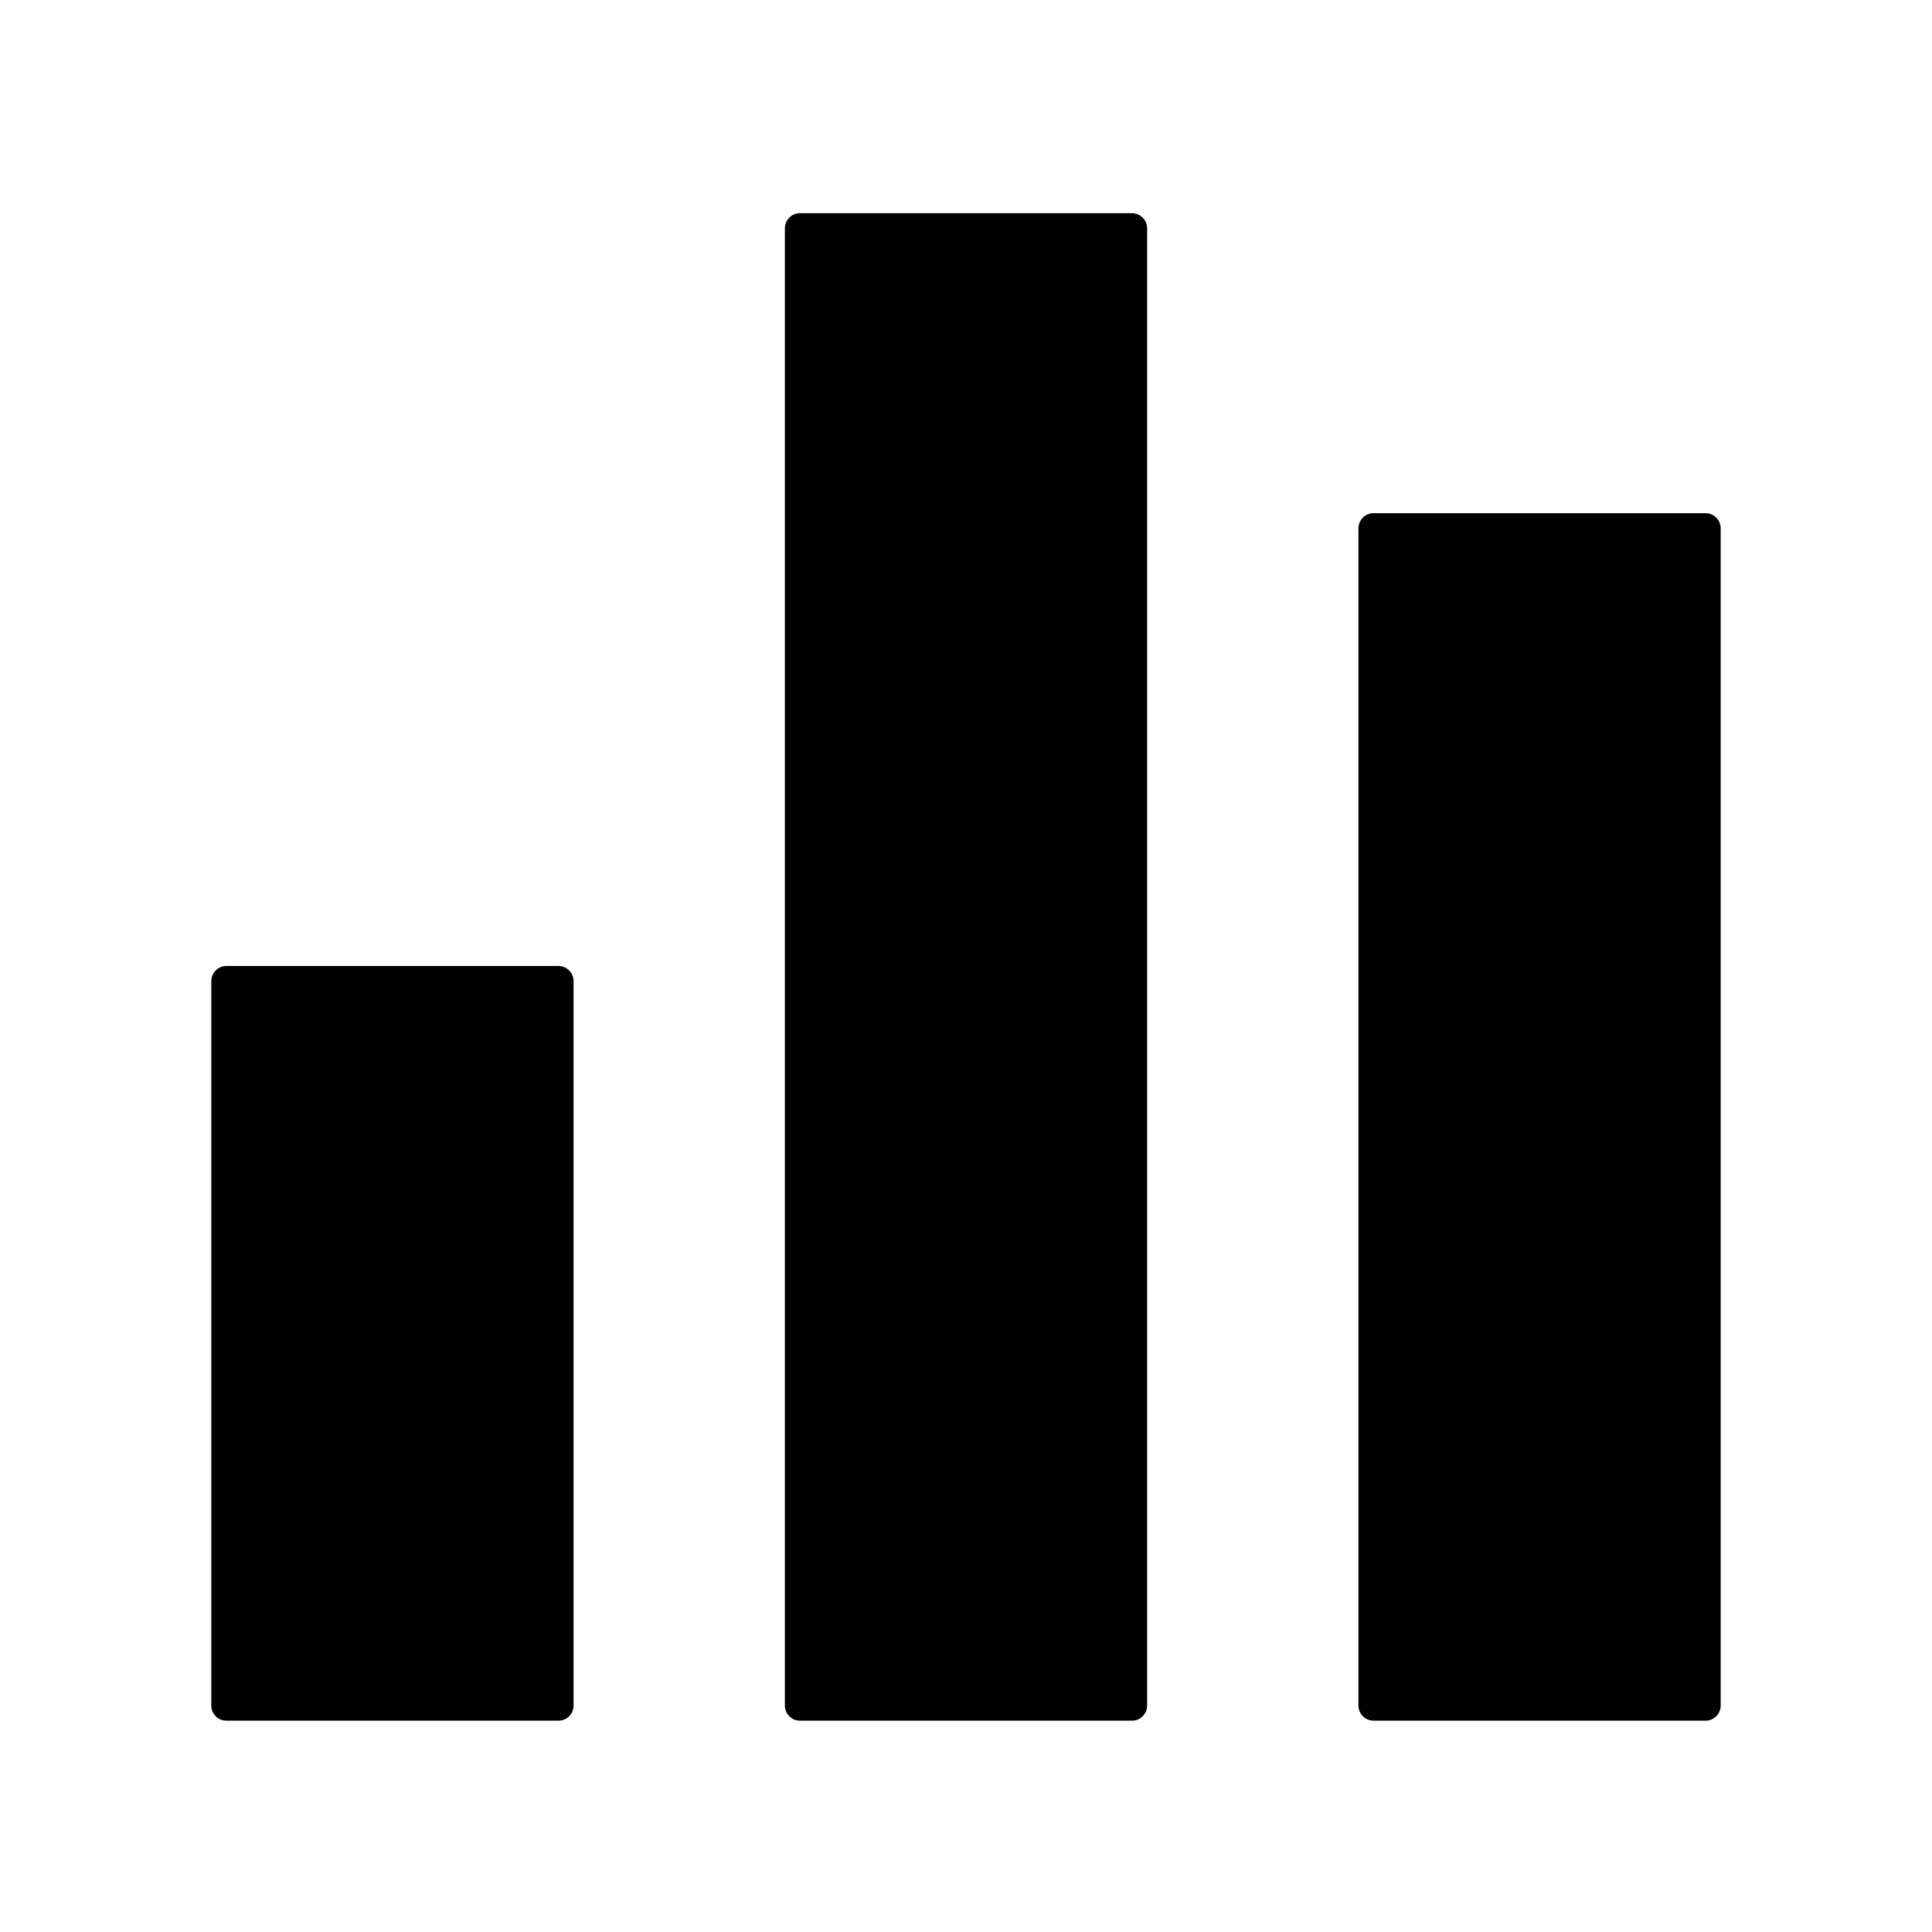
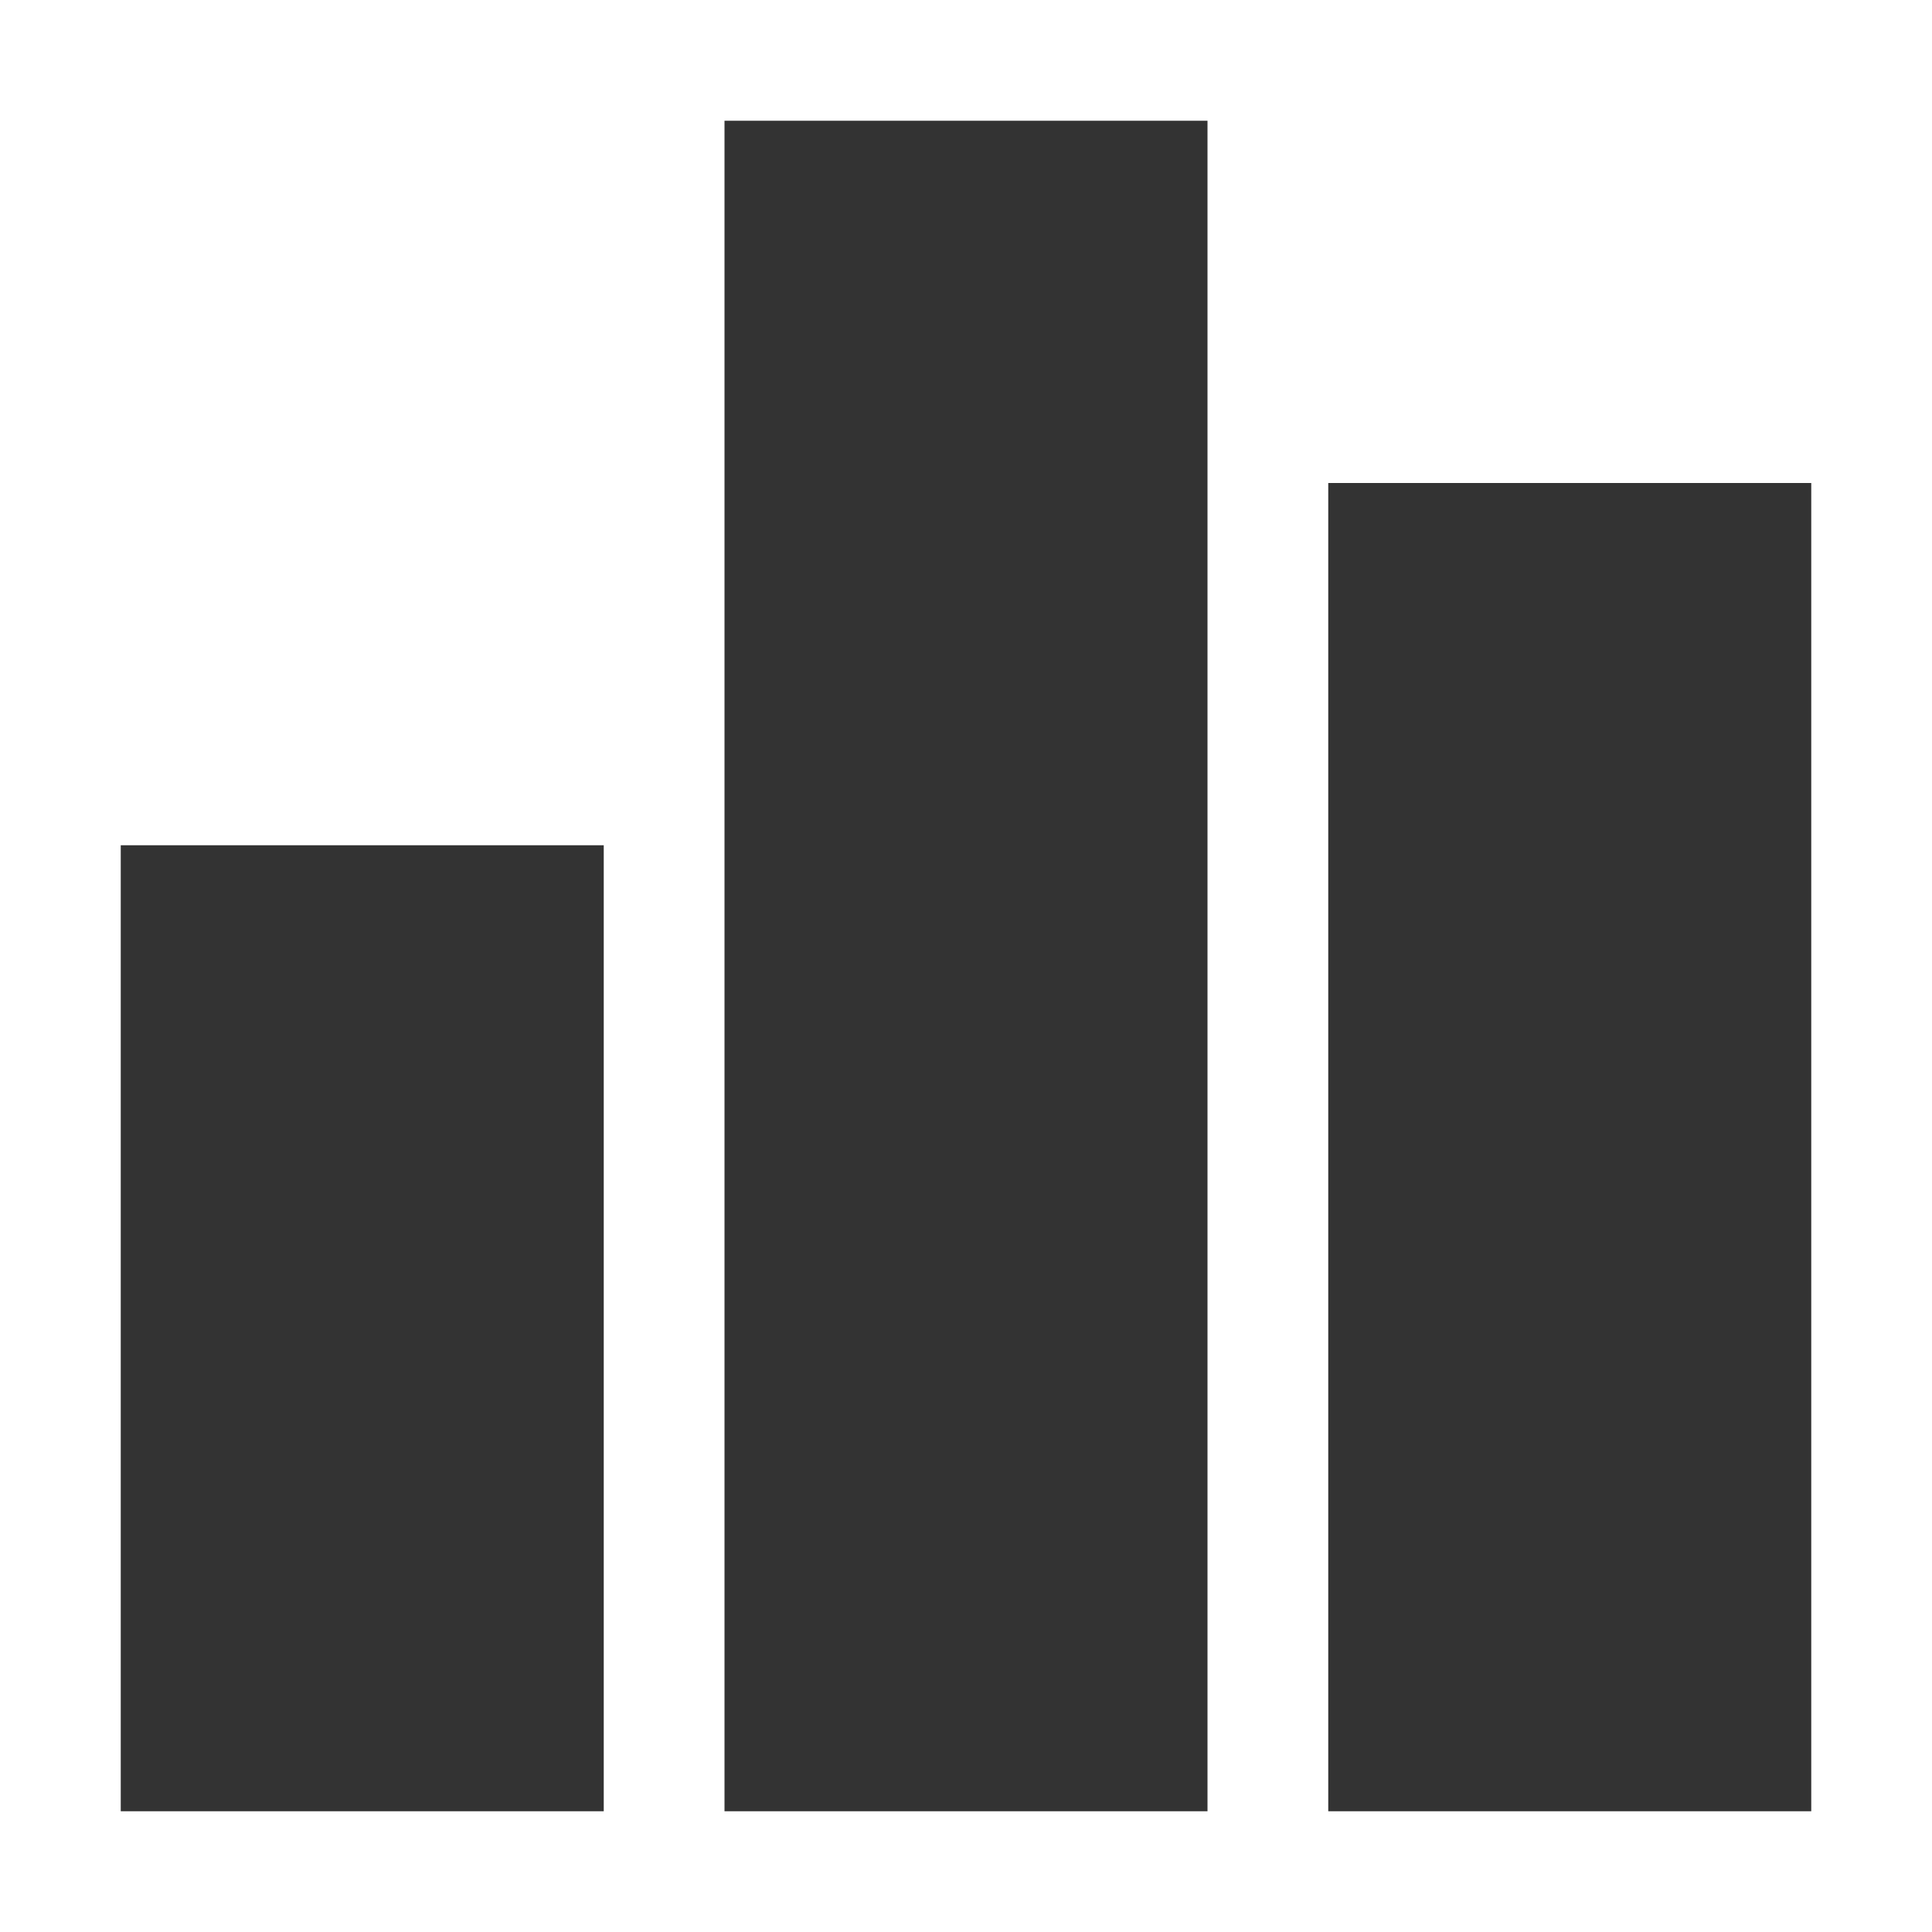
<svg xmlns="http://www.w3.org/2000/svg" class="icon" width="200px" height="200.00px" viewBox="0 0 1024 1024" version="1.1">
-   <path d="M296 912H120c-4.4 0-8-3.6-8-8V520c0-4.4 3.6-8 8-8h176c4.4 0 8 3.6 8 8v384c0 4.4-3.6 8-8 8zM600 912H424c-4.4 0-8-3.6-8-8V121c0-4.4 3.6-8 8-8h176c4.4 0 8 3.6 8 8v783c0 4.4-3.6 8-8 8zM904 912H728c-4.4 0-8-3.6-8-8V280c0-4.4 3.6-8 8-8h176c4.4 0 8 3.6 8 8v624c0 4.4-3.6 8-8 8z" />
+   <path fill="#333333" d="M64 448h256v512H64V448z m640-192h256v704H704V256zM384 64h256v896H384V64z" />
</svg>
